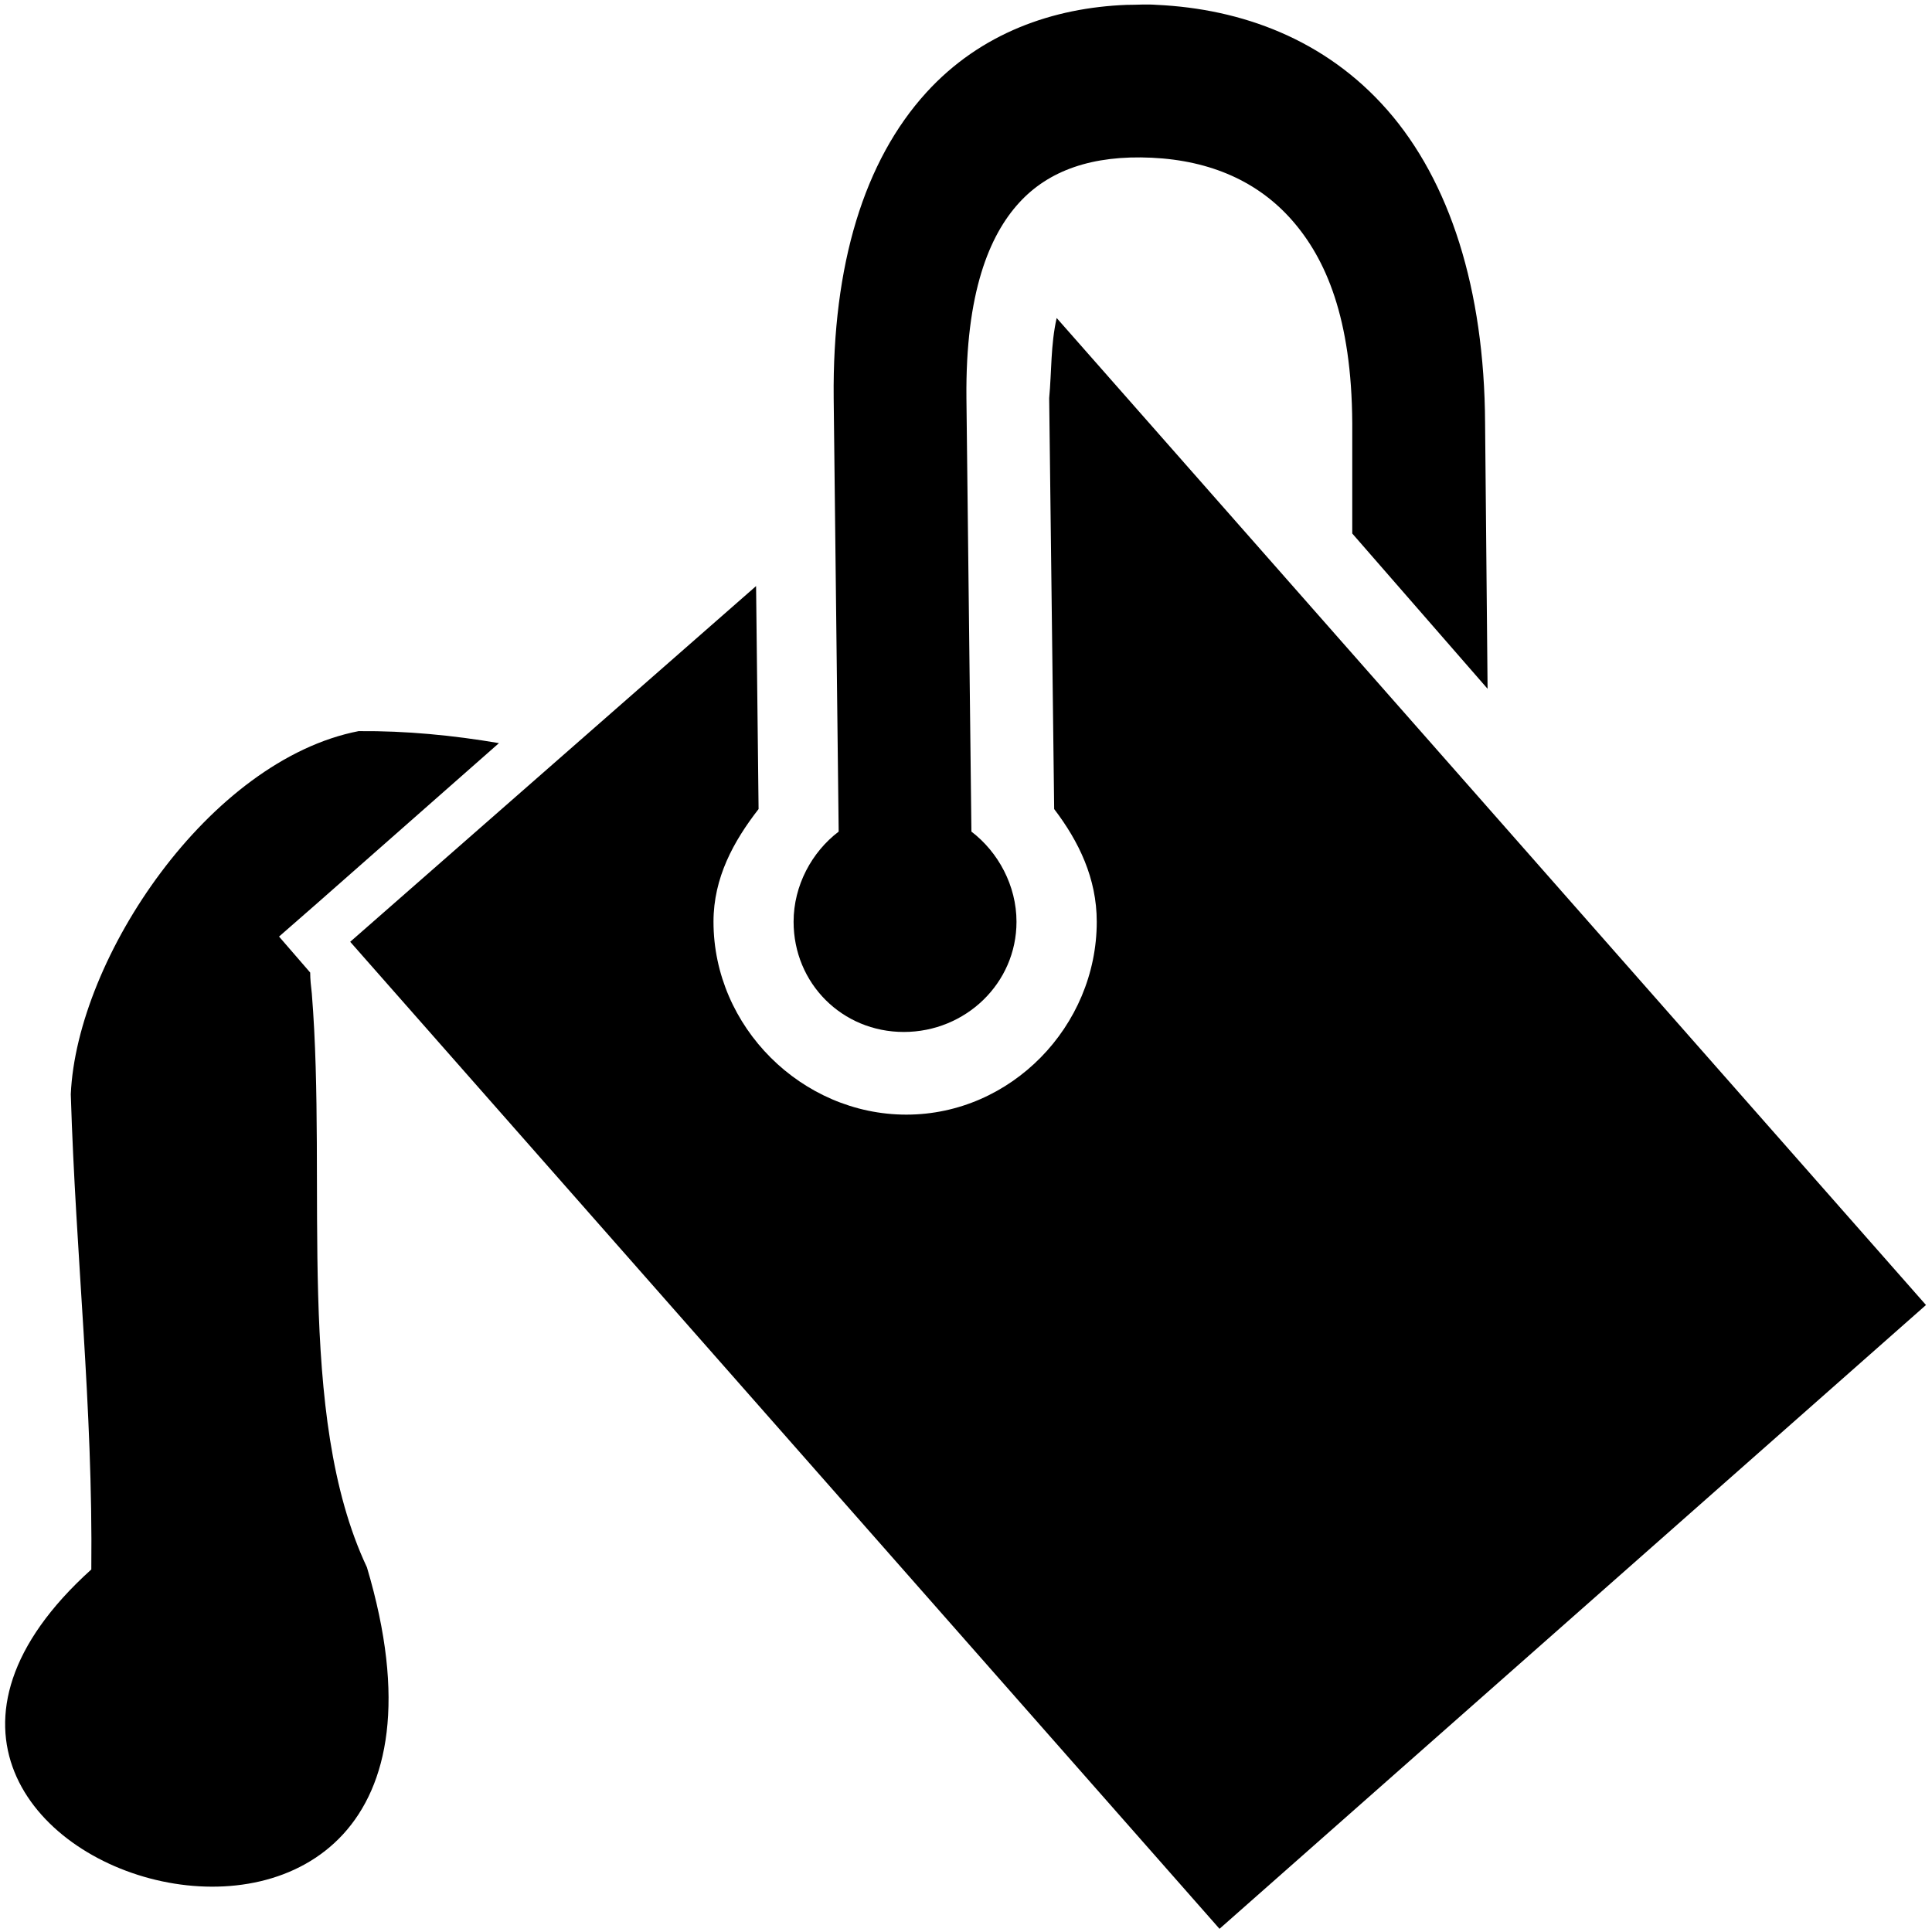
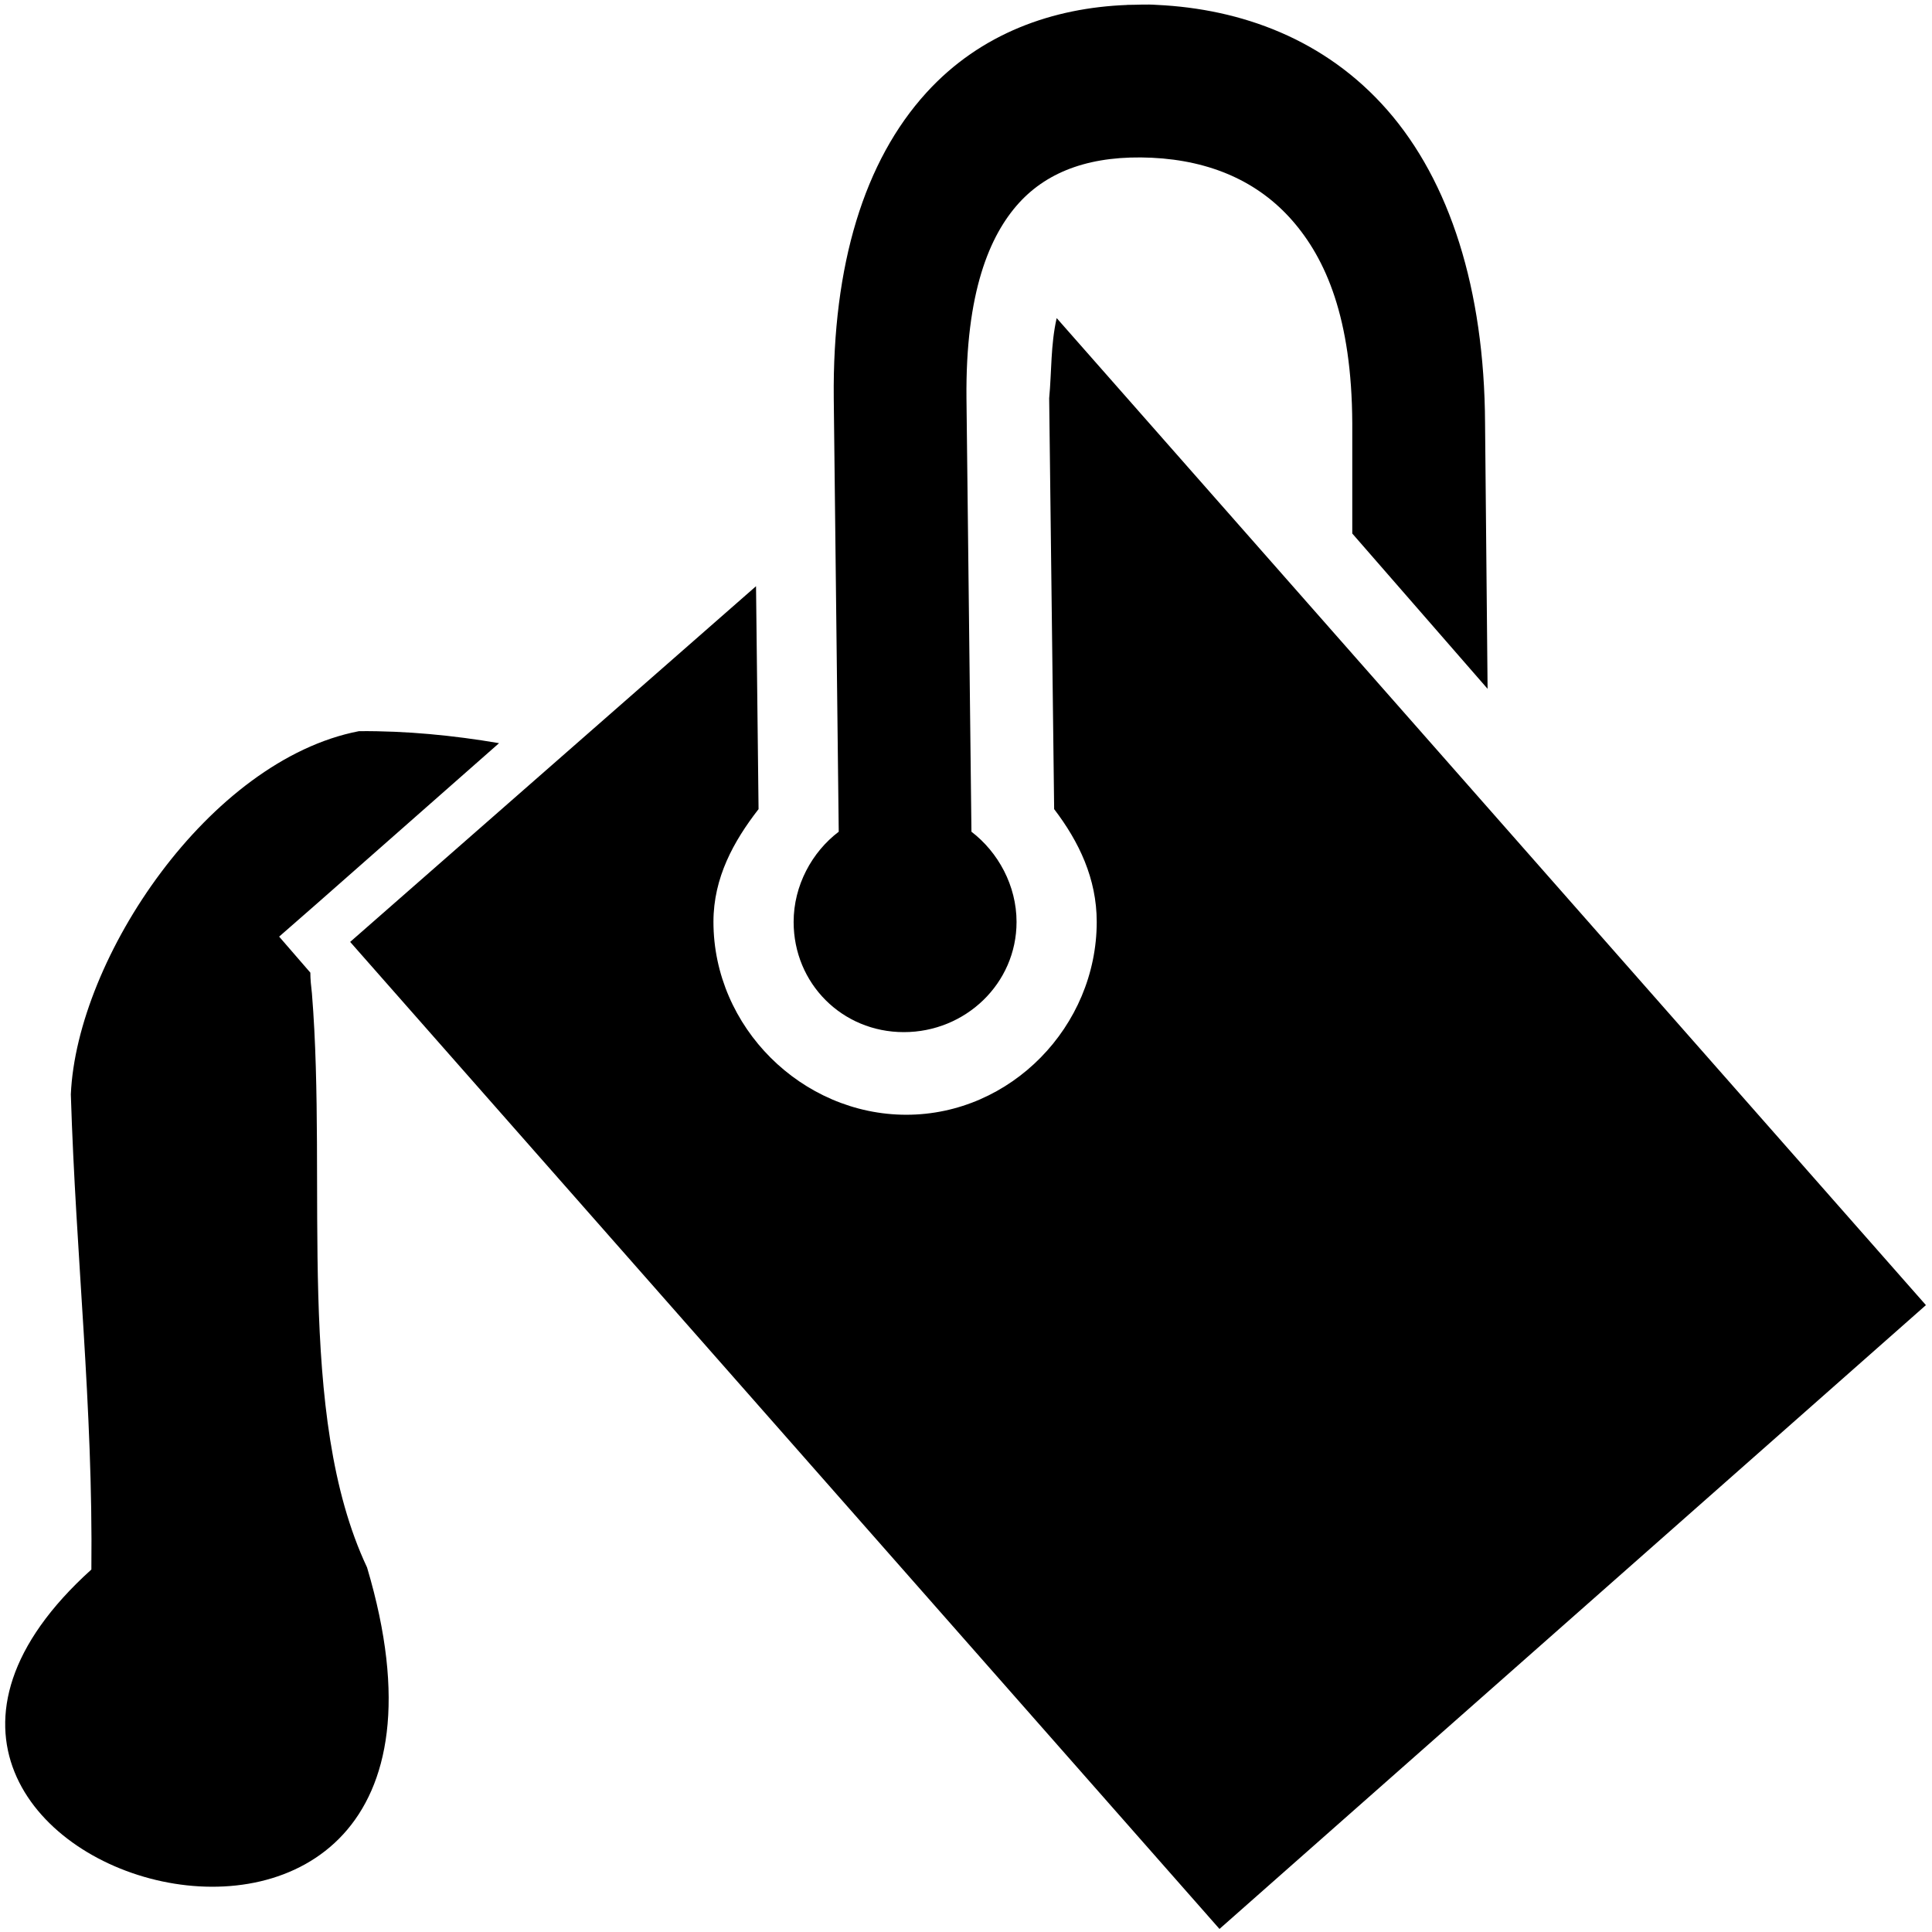
<svg xmlns="http://www.w3.org/2000/svg" width="1000" height="1000" id="svg3888" version="1.1">
  <defs id="defs3890" />
  <g id="layer1" transform="translate(0,-52.36218)">
    <g style="display:inline" id="g3582" transform="matrix(40.88702,0,0,40.88702,2575.176,-58573.169)">
-       <g transform="matrix(1.019068,0,0,1.019068,-182.3,265.8774)" style="display:inline" id="g6724">
-         <rect style="fill:none;stroke:none" id="rect4866" width="24" height="24" x="117.085" y="1146.11" />
-         <path style="fill:#000000;fill-rule:evenodd;stroke:none" d="m 130.211,1150.061 c -0.075,0.332 -0.062,0.664 -0.093,0.996 l 0.062,5.104 c 0.307,0.403 0.529,0.861 0.529,1.4 0,1.299 -1.066,2.396 -2.365,2.396 -1.299,0 -2.396,-1.089 -2.396,-2.396 0,-0.548 0.25,-1.001 0.56,-1.4 l -0.031,-2.77 -5.042,4.419 10.799,12.261 8.776,-7.749 z" id="path4870" />
-         <path style="font-size:medium;font-style:normal;font-variant:normal;font-weight:normal;font-stretch:normal;text-indent:0;text-align:start;text-decoration:none;line-height:normal;letter-spacing:normal;word-spacing:normal;text-transform:none;direction:ltr;block-progression:tb;writing-mode:lr-tb;text-anchor:start;baseline-shift:baseline;color:#000000;fill:#000000;fill-opacity:1;stroke:none;stroke-width:2;marker:none;visibility:visible;display:inline;overflow:visible;enable-background:accumulate;font-family:Sans;-inkscape-font-specification:Sans" d="m 131.082,1146.171 c -0.912,0.035 -1.814,0.347 -2.49,1.089 -0.772,0.848 -1.168,2.138 -1.151,3.797 l 0.062,5.384 c -0.333,0.253 -0.56,0.669 -0.56,1.12 0,0.766 0.604,1.369 1.369,1.369 0.766,0 1.4,-0.604 1.4,-1.369 0,-0.45 -0.228,-0.867 -0.56,-1.12 l -0.062,-5.384 c -0.013,-1.316 0.287,-2.025 0.654,-2.427 0.367,-0.403 0.912,-0.595 1.649,-0.56 0.738,0.035 1.325,0.301 1.743,0.778 0.418,0.477 0.74,1.213 0.747,2.521 l 0,1.369 1.681,1.929 -0.031,-3.299 c -0.008,-1.667 -0.44,-3.007 -1.214,-3.89 -0.774,-0.883 -1.818,-1.258 -2.863,-1.307 -0.131,-0.01 -0.243,0 -0.373,0 z" id="path4872" />
-         <path style="fill:#000000;stroke:none" d="m 121.544,1155.192 c -1.862,0.36 -3.505,2.818 -3.58,4.512 0.062,2.026 0.276,3.872 0.255,5.903 -4.185,3.775 5.386,6.564 3.424,-0.026 -0.896,-1.903 -0.492,-4.75 -0.685,-7.131 -0.011,-0.092 -0.02,-0.175 -0.02,-0.258 l -0.387,-0.447 0.477,-0.417 2.255,-1.986 c -0.57,-0.097 -1.155,-0.154 -1.738,-0.149 z" id="path4874" />
-       </g>
+       <path id="path4874" style="fill:#000000;stroke:none" d="m -58.438,1443.098 c -1.898,0.366 -3.572,2.872 -3.648,4.598 0.064,2.065 0.282,3.946 0.26,6.015 -4.265,3.847 5.489,6.689 3.49,-0.026 -0.913,-1.94 -0.501,-4.841 -0.698,-7.267 -0.011,-0.094 -0.02,-0.179 -0.02,-0.263 l -0.395,-0.456 0.486,-0.425 2.298,-2.024 c -0.581,-0.099 -1.177,-0.157 -1.771,-0.152 z m 9.72,-9.193 c -0.93,0.036 -1.849,0.354 -2.537,1.11 -0.787,0.864 -1.19,2.179 -1.173,3.869 l 0.063,5.487 c -0.34,0.258 -0.571,0.682 -0.571,1.142 0,0.78 0.615,1.395 1.395,1.395 0.78,0 1.427,-0.615 1.427,-1.395 0,-0.459 -0.232,-0.883 -0.571,-1.142 l -0.063,-5.487 c -0.013,-1.341 0.292,-2.063 0.666,-2.474 0.374,-0.41 0.929,-0.606 1.681,-0.571 0.752,0.036 1.35,0.307 1.776,0.793 0.426,0.486 0.755,1.236 0.761,2.569 l 0,1.395 1.713,1.966 -0.032,-3.362 c -0.008,-1.699 -0.449,-3.064 -1.237,-3.964 -0.788,-0.9 -1.853,-1.282 -2.918,-1.332 -0.133,-0.01 -0.248,0 -0.381,0 z m -0.888,3.964 c -0.077,0.338 -0.063,0.677 -0.095,1.015 l 0.063,5.201 c 0.313,0.41 0.539,0.878 0.539,1.427 0,1.323 -1.087,2.442 -2.41,2.442 -1.324,0 -2.442,-1.11 -2.442,-2.442 0,-0.559 0.255,-1.02 0.571,-1.427 l -0.032,-2.822 -5.138,4.503 11.005,12.495 8.943,-7.897 z" />
    </g>
  </g>
</svg>
